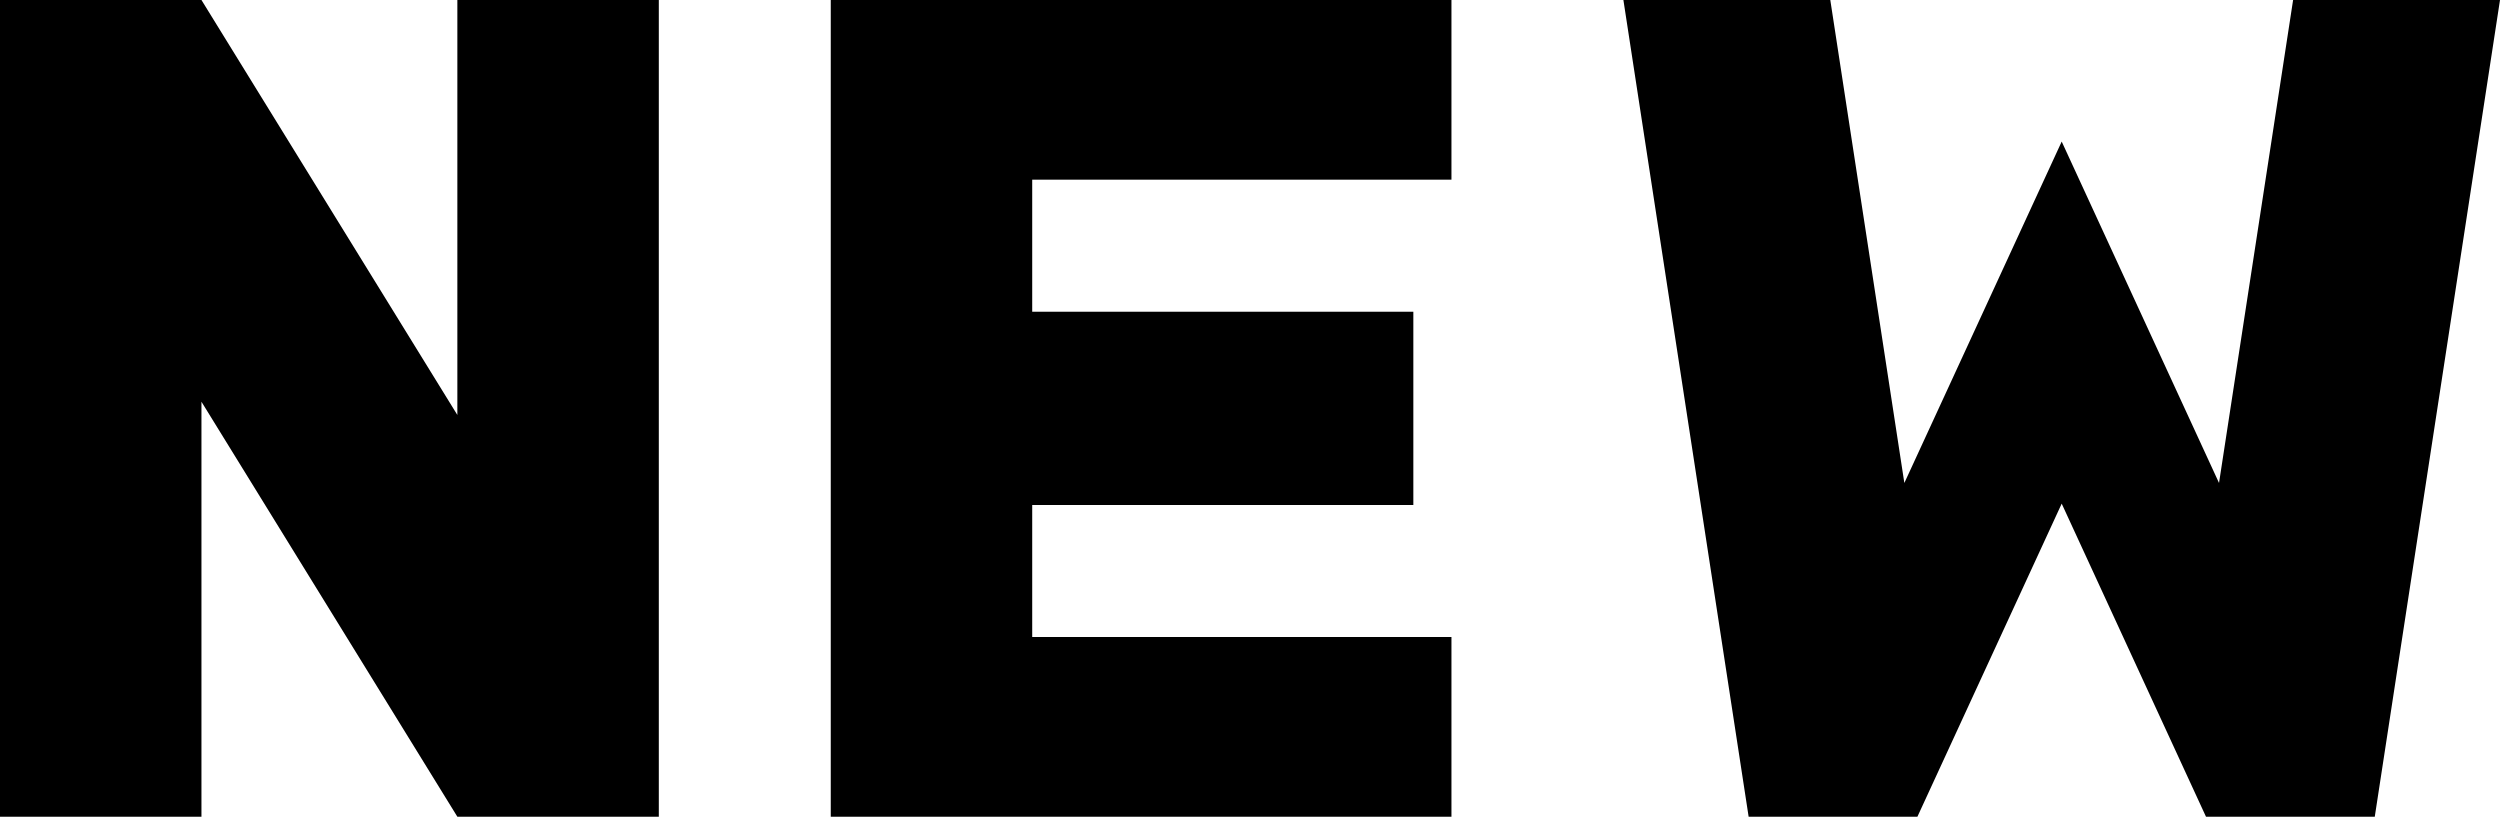
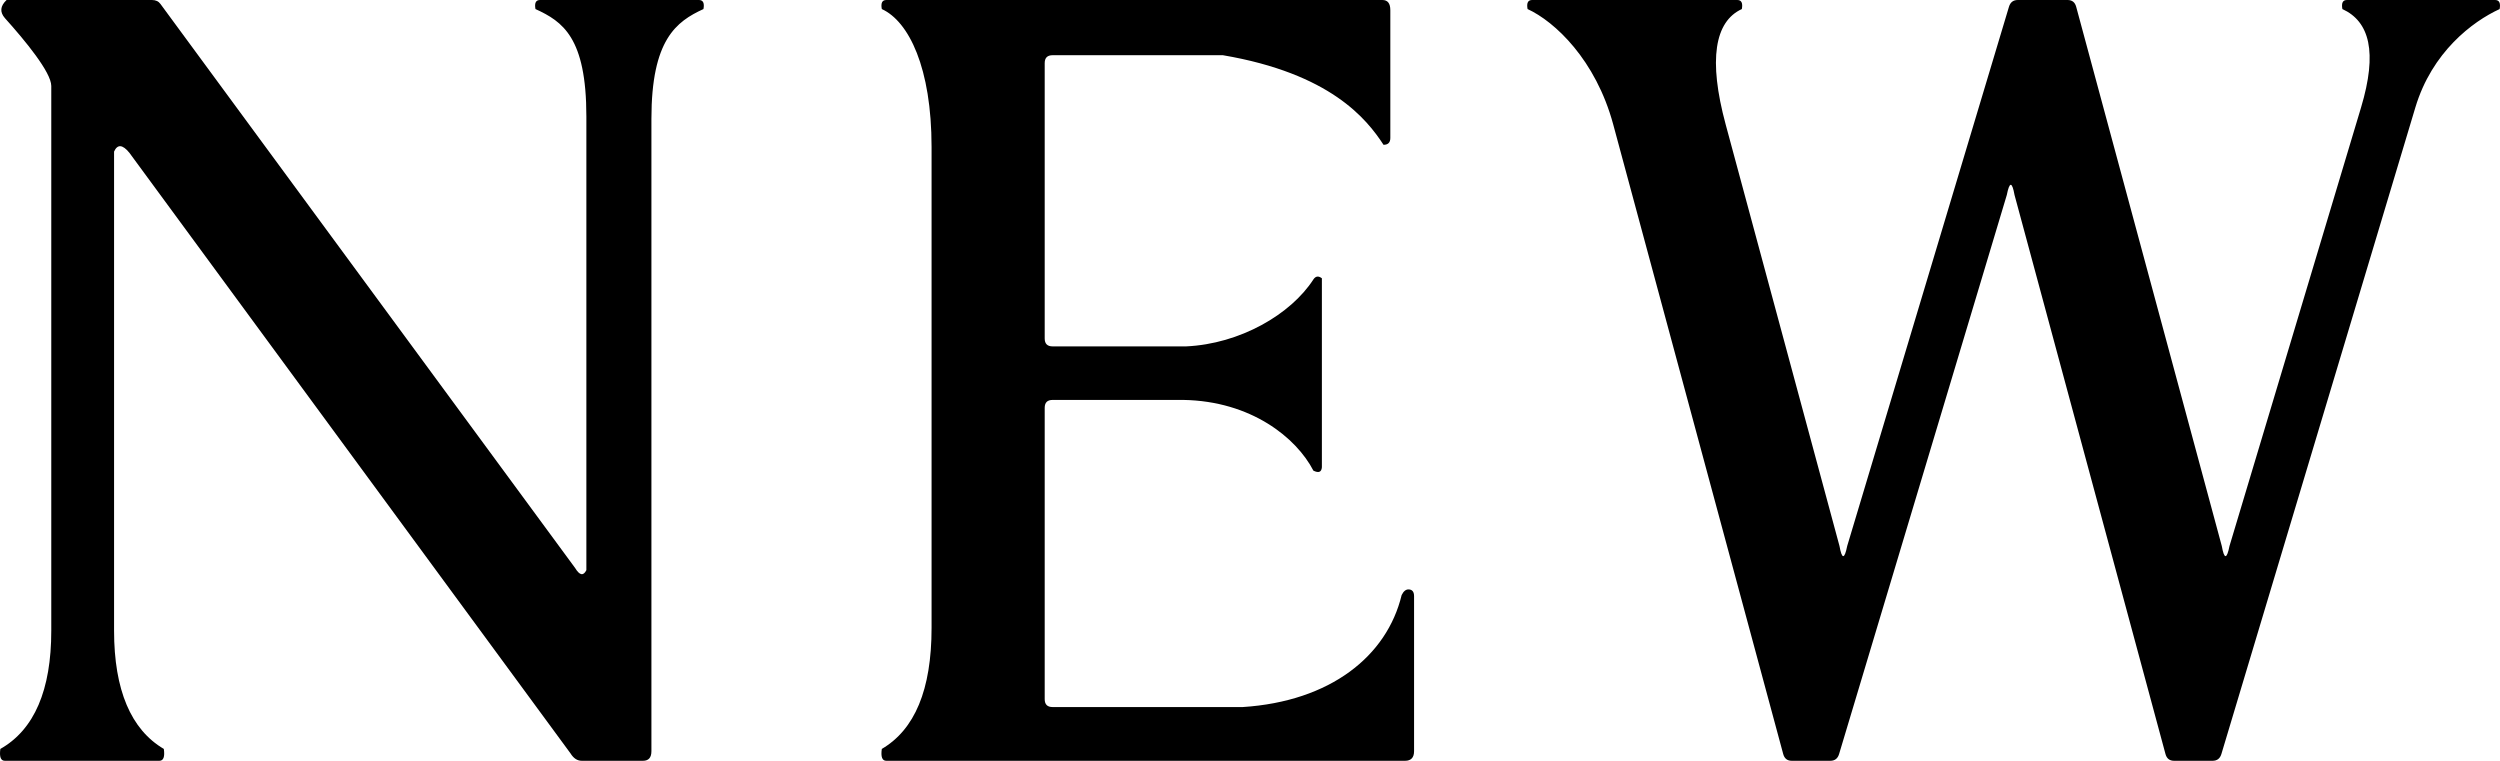
- <svg xmlns="http://www.w3.org/2000/svg" viewBox="0 0 918.32 300" overflow="visible">
-   <path fill="currentColor" d="M0 300L0 0L74 0L168 152.43L168 0L242 0L242 300L168 300L74 147.57L74 300ZM305.16 0L533.16 0L533.16 66L379.16 66L379.16 114.5L519.16 114.5L519.16 185.5L379.16 185.5L379.16 234L533.16 234L533.16 300L305.16 300ZM596.32 0L672.32 0L699.52 177.41L757.32 52L815.11 177.41L842.32 0L918.32 0L872.32 300L810.32 300L757.32 185L704.32 300L642.32 300Z" />
+ <svg xmlns="http://www.w3.org/2000/svg" data-dip="0.0000" viewBox="0 0 985.81 300" overflow="visible">
+   <path fill="currentColor" d="M2.6 0L59.92 0C61.41 0 62.52 0.52 63.27 1.56L226.76 223.94C228.54 226.91 230.03 227.21 231.22 224.83L231.22 45.95C231.22 14.72 221.85 8.48 211.15 3.57C210.7 1.19 211.3 0 212.93 0L275.61 0C277.24 0 277.84 1.19 277.39 3.57C266.69 8.48 256.87 15.61 256.87 46.84L256.87 296.21C256.87 298.74 255.76 300 253.53 300L229.44 300C227.65 300 226.17 299.03 224.98 297.1L51 60.22C48.32 56.95 46.31 56.8 44.98 59.78L44.98 248.7C44.98 272.12 51.67 287.73 64.6 295.32C65.05 298.44 64.46 300 62.82 300L1.93 300C0.29 300 -0.3 298.44 0.14 295.32C13.53 287.73 20.22 272.12 20.22 248.7L20.22 33.9C20.22 28.55 9.96 16.06 1.93 7.14C-0.15 4.76 0.07 2.38 2.6 0ZM349.5 0L545.11 0C547.2 0 548.24 1.34 548.24 4.01L548.24 54.42C548.24 56.21 547.34 57.1 545.56 57.1C538.87 46.84 524.59 29 482.21 21.77L415.08 21.77C412.99 21.77 411.95 22.81 411.95 24.89L411.95 133.47C411.95 135.55 412.99 136.59 415.08 136.59L467.72 136.59C488.91 135.61 508.98 124.01 517.9 110.19C518.79 108.85 519.91 108.7 521.25 109.74L521.25 184.24C521.1 186.17 519.98 186.62 517.9 185.58C511.21 172.64 493.37 158.14 466.6 157.7L415.08 157.7C412.99 157.7 411.95 158.74 411.95 160.82L411.95 275.69C411.95 277.77 412.99 278.81 415.08 278.81L490.02 278.81C524.59 276.58 546.9 258.74 552.7 234.65C553.44 233.16 554.33 232.42 555.37 232.42C556.86 232.42 557.6 233.31 557.6 235.09L557.6 296.21C557.6 298.74 556.41 300 554.04 300L349.5 300C347.86 300 347.27 298.44 347.72 295.32C360.65 287.73 367.34 272.12 367.34 247.58L367.34 57.99C367.34 26.77 358.42 8.48 347.72 3.57C347.27 1.19 347.86 0 349.5 0ZM604.14 0L685.06 0L685.06 0C686.7 0 687.29 1.19 686.85 3.57C676.14 8.48 673.58 23.56 680.47 49.07L725.35 215.29C726.31 220.64 727.33 220.64 728.4 215.29L792.18 2.68C792.72 0.89 793.88 0 795.66 0L815.29 0C817.07 0 818.21 0.89 818.69 2.68L876.1 215.29C877.06 220.64 878.08 220.64 879.15 215.29L931.02 42.38C937.58 20.52 934.36 8.48 923.66 3.57C923.21 1.19 923.81 0 925.44 0L983.88 0L983.88 0C985.52 0 986.11 1.19 985.67 3.57C974.96 8.48 958.99 20.52 952.43 42.38L875.95 297.32C875.41 299.11 874.25 300 872.47 300L857.3 300C855.52 300 854.38 299.11 853.9 297.32L794.38 76.89C793.42 71.53 792.4 71.53 791.33 76.89L725.2 297.32C724.67 299.11 723.51 300 721.72 300L706.55 300C704.77 300 703.64 299.11 703.16 297.32L636.13 49.07C629.24 23.56 613.06 8.48 602.36 3.57C601.91 1.19 602.51 0 604.14 0Z" />
</svg>
